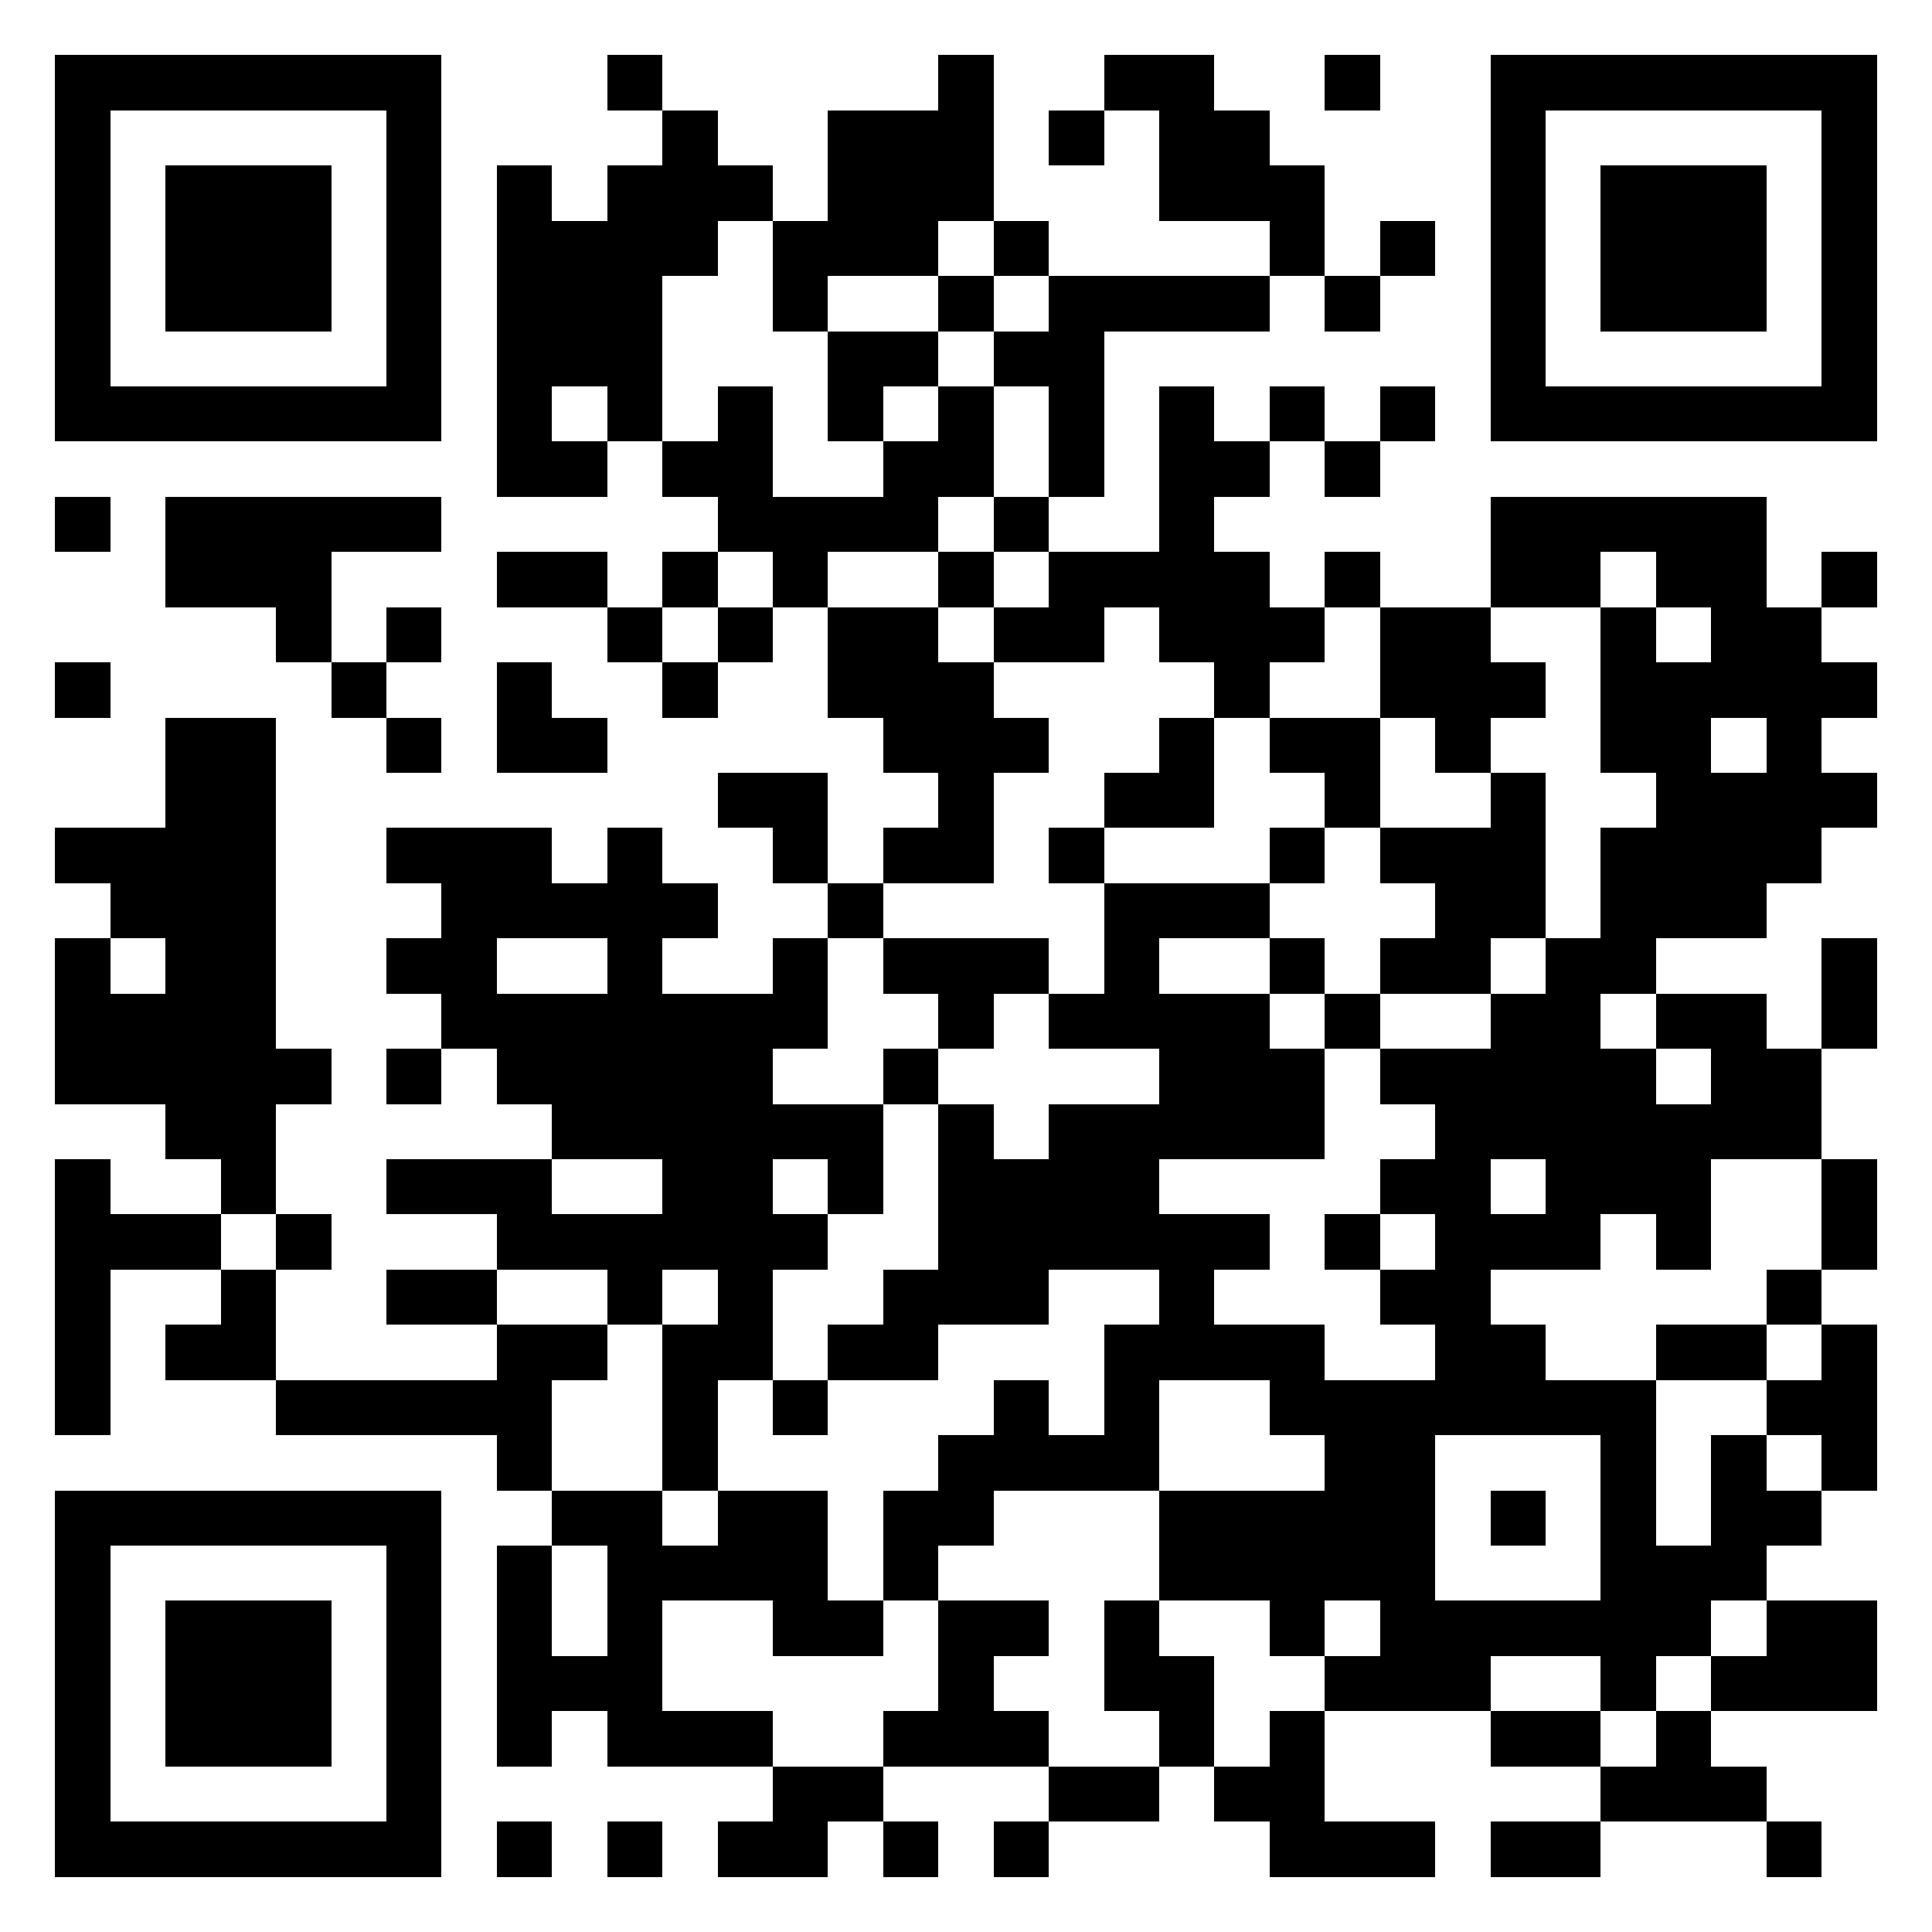
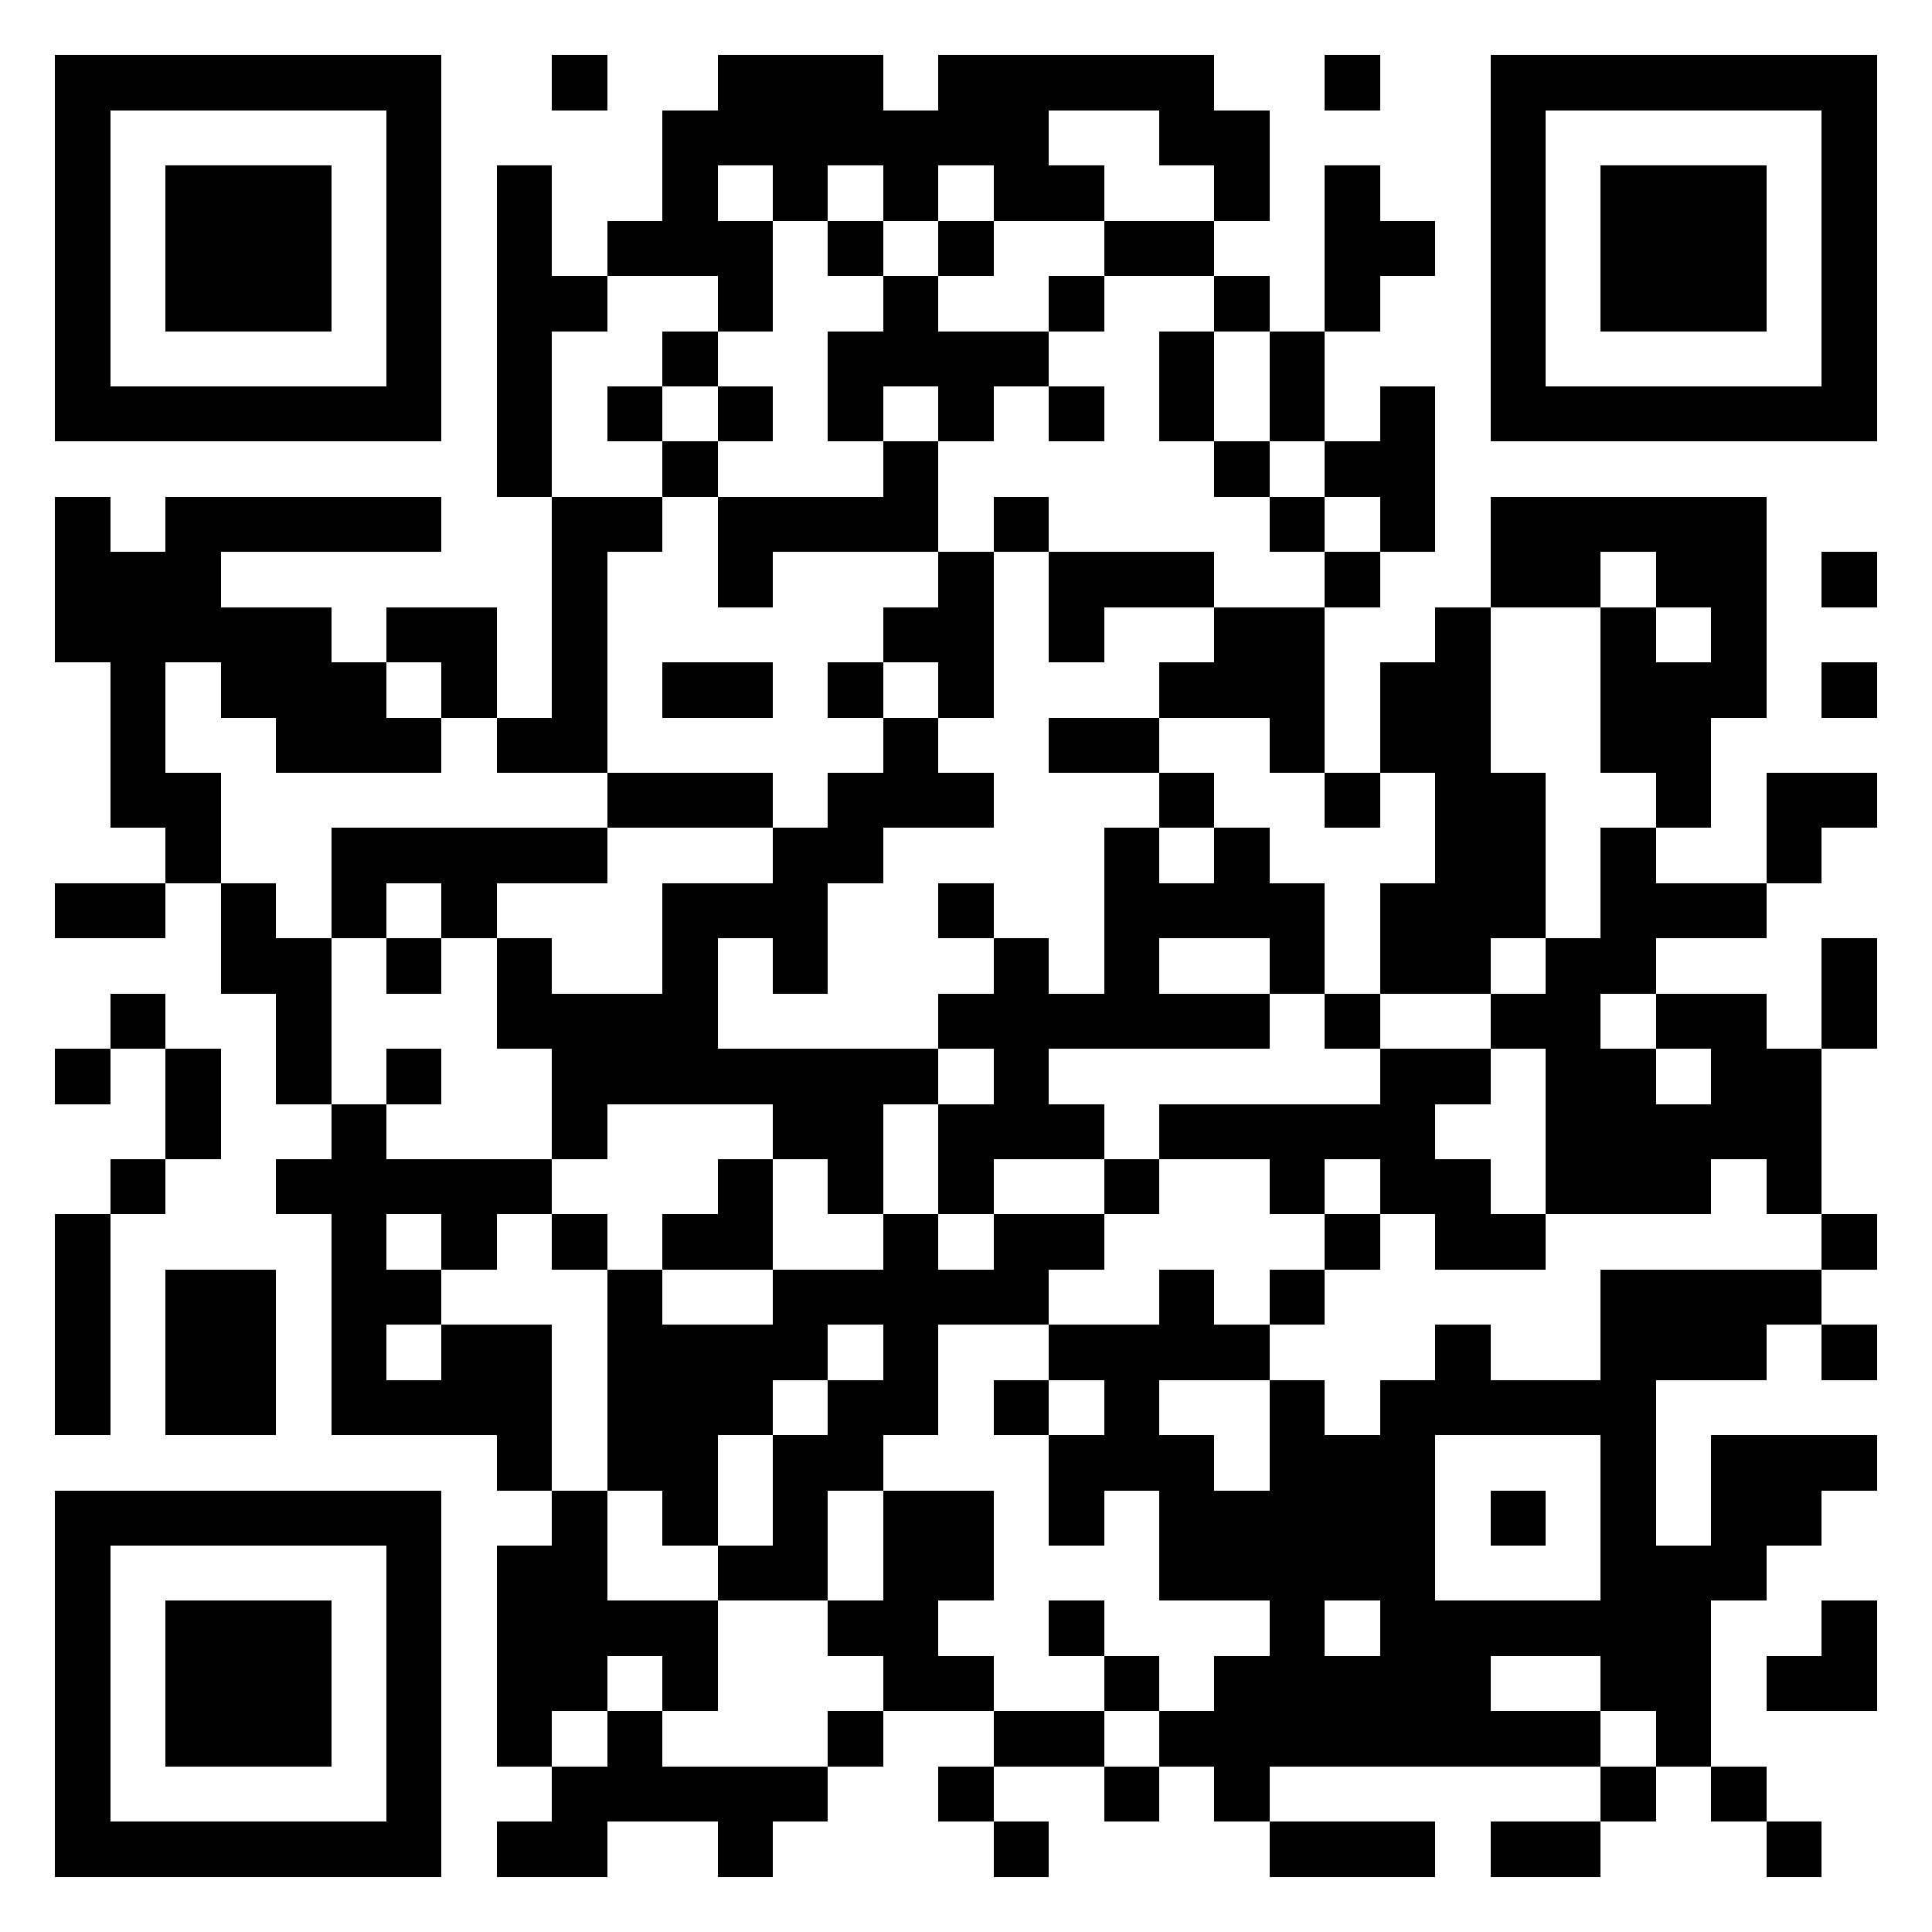
- <svg xmlns="http://www.w3.org/2000/svg" viewBox="0 0 35 35" shape-rendering="crispEdges" data-project-atlas-target="https://github.com/auraofintelligence/worldwide-contact-system">
+ <svg xmlns="http://www.w3.org/2000/svg" viewBox="0 0 35 35" shape-rendering="crispEdges" data-project-atlas-target="https://auraofintelligence.github.io/outreach-cms/">
  <path fill="#ffffff" d="M0 0h35v35H0z" />
-   <path stroke="#000000" d="M1 1.5h7m3 0h1m5 0h1m2 0h2m2 0h1m2 0h7M1 2.5h1m5 0h1m4 0h1m2 0h3m1 0h1m1 0h2m4 0h1m5 0h1M1 3.5h1m1 0h3m1 0h1m1 0h1m1 0h3m1 0h3m3 0h3m3 0h1m1 0h3m1 0h1M1 4.5h1m1 0h3m1 0h1m1 0h4m1 0h3m1 0h1m4 0h1m1 0h1m1 0h1m1 0h3m1 0h1M1 5.5h1m1 0h3m1 0h1m1 0h3m2 0h1m2 0h1m1 0h4m1 0h1m2 0h1m1 0h3m1 0h1M1 6.5h1m5 0h1m1 0h3m3 0h2m1 0h2m7 0h1m5 0h1M1 7.5h7m1 0h1m1 0h1m1 0h1m1 0h1m1 0h1m1 0h1m1 0h1m1 0h1m1 0h1m1 0h7M9 8.5h2m1 0h2m2 0h2m1 0h1m1 0h2m1 0h1M1 9.5h1m1 0h5m5 0h4m1 0h1m2 0h1m5 0h5M3 10.5h3m3 0h2m1 0h1m1 0h1m2 0h1m1 0h4m1 0h1m2 0h2m1 0h2m1 0h1M5 11.5h1m1 0h1m3 0h1m1 0h1m1 0h2m1 0h2m1 0h3m1 0h2m2 0h1m1 0h2M1 12.5h1m4 0h1m2 0h1m2 0h1m2 0h3m4 0h1m2 0h3m1 0h5M3 13.5h2m2 0h1m1 0h2m5 0h3m2 0h1m1 0h2m1 0h1m2 0h2m1 0h1M3 14.5h2m8 0h2m2 0h1m2 0h2m2 0h1m2 0h1m2 0h4M1 15.5h4m2 0h3m1 0h1m2 0h1m1 0h2m1 0h1m3 0h1m1 0h3m1 0h4M2 16.5h3m3 0h5m2 0h1m4 0h3m3 0h2m1 0h3M1 17.5h1m1 0h2m2 0h2m2 0h1m2 0h1m1 0h3m1 0h1m2 0h1m1 0h2m1 0h2m3 0h1M1 18.5h4m3 0h7m2 0h1m1 0h4m1 0h1m2 0h2m1 0h2m1 0h1M1 19.5h5m1 0h1m1 0h5m2 0h1m4 0h3m1 0h5m1 0h2M3 20.5h2m5 0h6m1 0h1m1 0h5m2 0h7M1 21.5h1m2 0h1m2 0h3m2 0h2m1 0h1m1 0h4m4 0h2m1 0h3m2 0h1M1 22.5h3m1 0h1m3 0h6m2 0h6m1 0h1m1 0h3m1 0h1m2 0h1M1 23.5h1m2 0h1m2 0h2m2 0h1m1 0h1m2 0h3m2 0h1m3 0h2m5 0h1M1 24.5h1m1 0h2m4 0h2m1 0h2m1 0h2m3 0h4m2 0h2m2 0h2m1 0h1M1 25.5h1m3 0h5m2 0h1m1 0h1m3 0h1m1 0h1m2 0h7m2 0h2M9 26.5h1m2 0h1m4 0h4m3 0h2m3 0h1m1 0h1m1 0h1M1 27.5h7m2 0h2m1 0h2m1 0h2m3 0h5m1 0h1m1 0h1m1 0h2M1 28.5h1m5 0h1m1 0h1m1 0h4m1 0h1m4 0h5m3 0h3M1 29.5h1m1 0h3m1 0h1m1 0h1m1 0h1m2 0h2m1 0h2m1 0h1m2 0h1m1 0h6m1 0h2M1 30.5h1m1 0h3m1 0h1m1 0h3m5 0h1m2 0h2m2 0h3m2 0h1m1 0h3M1 31.5h1m1 0h3m1 0h1m1 0h1m1 0h3m2 0h3m2 0h1m1 0h1m3 0h2m1 0h1M1 32.5h1m5 0h1m6 0h2m3 0h2m1 0h2m5 0h3M1 33.5h7m1 0h1m1 0h1m1 0h2m1 0h1m1 0h1m4 0h3m1 0h2m3 0h1" />
+   <path stroke="#000000" d="M1 1.5h7m2 0h1m2 0h3m1 0h5m2 0h1m2 0h7M1 2.5h1m5 0h1m4 0h7m2 0h2m4 0h1m5 0h1M1 3.5h1m1 0h3m1 0h1m1 0h1m2 0h1m1 0h1m1 0h1m1 0h2m2 0h1m1 0h1m2 0h1m1 0h3m1 0h1M1 4.5h1m1 0h3m1 0h1m1 0h1m1 0h3m1 0h1m1 0h1m2 0h2m2 0h2m1 0h1m1 0h3m1 0h1M1 5.5h1m1 0h3m1 0h1m1 0h2m2 0h1m2 0h1m2 0h1m2 0h1m1 0h1m2 0h1m1 0h3m1 0h1M1 6.5h1m5 0h1m1 0h1m2 0h1m2 0h4m2 0h1m1 0h1m3 0h1m5 0h1M1 7.5h7m1 0h1m1 0h1m1 0h1m1 0h1m1 0h1m1 0h1m1 0h1m1 0h1m1 0h1m1 0h7M9 8.5h1m2 0h1m3 0h1m5 0h1m1 0h2M1 9.5h1m1 0h5m2 0h2m1 0h4m1 0h1m4 0h1m1 0h1m1 0h5M1 10.5h3m6 0h1m2 0h1m3 0h1m1 0h3m2 0h1m2 0h2m1 0h2m1 0h1M1 11.5h5m1 0h2m1 0h1m5 0h2m1 0h1m2 0h2m2 0h1m2 0h1m1 0h1M2 12.5h1m1 0h3m1 0h1m1 0h1m1 0h2m1 0h1m1 0h1m3 0h3m1 0h2m2 0h3m1 0h1M2 13.5h1m2 0h3m1 0h2m5 0h1m2 0h2m2 0h1m1 0h2m2 0h2M2 14.5h2m7 0h3m1 0h3m3 0h1m2 0h1m1 0h2m2 0h1m1 0h2M3 15.5h1m2 0h5m3 0h2m4 0h1m1 0h1m3 0h2m1 0h1m2 0h1M1 16.5h2m1 0h1m1 0h1m1 0h1m3 0h3m2 0h1m2 0h4m1 0h3m1 0h3M4 17.5h2m1 0h1m1 0h1m2 0h1m1 0h1m3 0h1m1 0h1m2 0h1m1 0h2m1 0h2m3 0h1M2 18.5h1m2 0h1m3 0h4m4 0h6m1 0h1m2 0h2m1 0h2m1 0h1M1 19.5h1m1 0h1m1 0h1m1 0h1m2 0h7m1 0h1m6 0h2m1 0h2m1 0h2M3 20.5h1m2 0h1m3 0h1m3 0h2m1 0h3m1 0h5m2 0h5M2 21.5h1m2 0h5m3 0h1m1 0h1m1 0h1m2 0h1m2 0h1m1 0h2m1 0h3m1 0h1M1 22.5h1m4 0h1m1 0h1m1 0h1m1 0h2m2 0h1m1 0h2m4 0h1m1 0h2m5 0h1M1 23.5h1m1 0h2m1 0h2m3 0h1m2 0h5m2 0h1m1 0h1m5 0h4M1 24.5h1m1 0h2m1 0h1m1 0h2m1 0h4m1 0h1m2 0h4m3 0h1m2 0h3m1 0h1M1 25.5h1m1 0h2m1 0h4m1 0h3m1 0h2m1 0h1m1 0h1m2 0h1m1 0h5M9 26.5h1m1 0h2m1 0h2m3 0h3m1 0h3m3 0h1m1 0h3M1 27.5h7m2 0h1m1 0h1m1 0h1m1 0h2m1 0h1m1 0h5m1 0h1m1 0h1m1 0h2M1 28.5h1m5 0h1m1 0h2m2 0h2m1 0h2m3 0h5m3 0h3M1 29.5h1m1 0h3m1 0h1m1 0h4m2 0h2m2 0h1m3 0h1m1 0h6m2 0h1M1 30.5h1m1 0h3m1 0h1m1 0h2m1 0h1m3 0h2m2 0h1m1 0h5m2 0h2m1 0h2M1 31.5h1m1 0h3m1 0h1m1 0h1m1 0h1m3 0h1m2 0h2m1 0h8m1 0h1M1 32.5h1m5 0h1m2 0h5m2 0h1m2 0h1m1 0h1m6 0h1m1 0h1M1 33.5h7m1 0h2m2 0h1m4 0h1m4 0h3m1 0h2m3 0h1" />
</svg>
